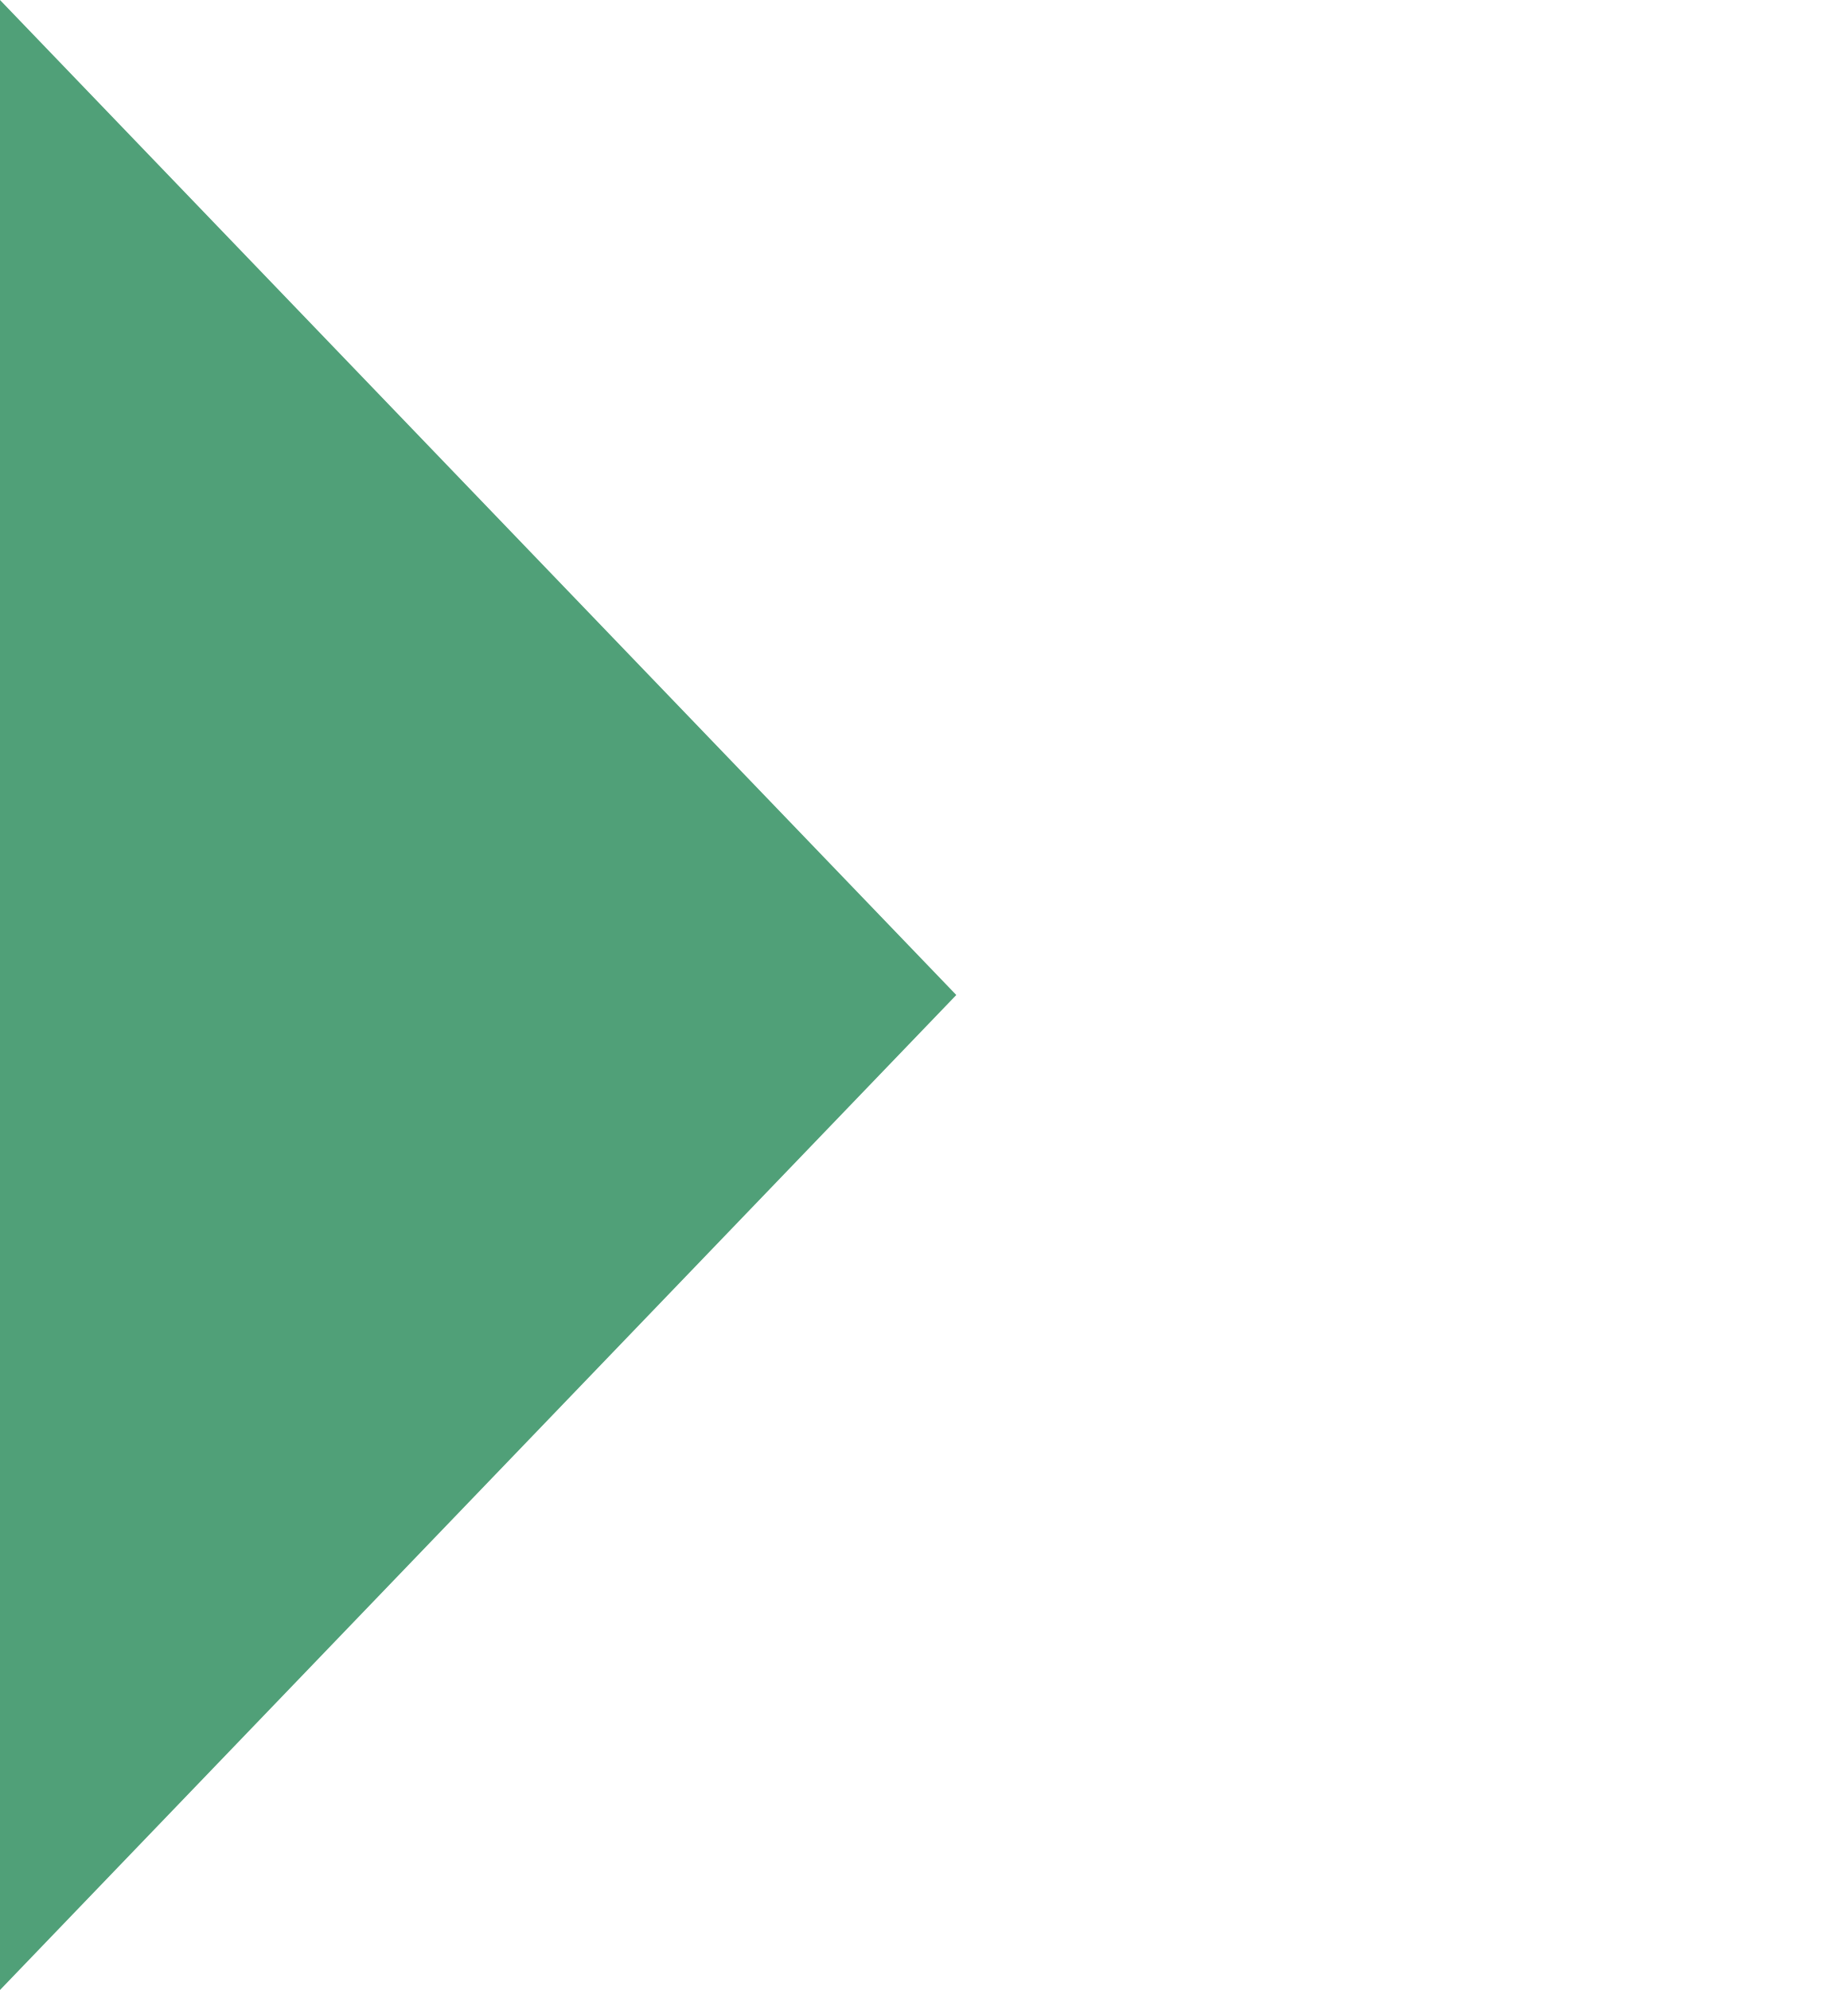
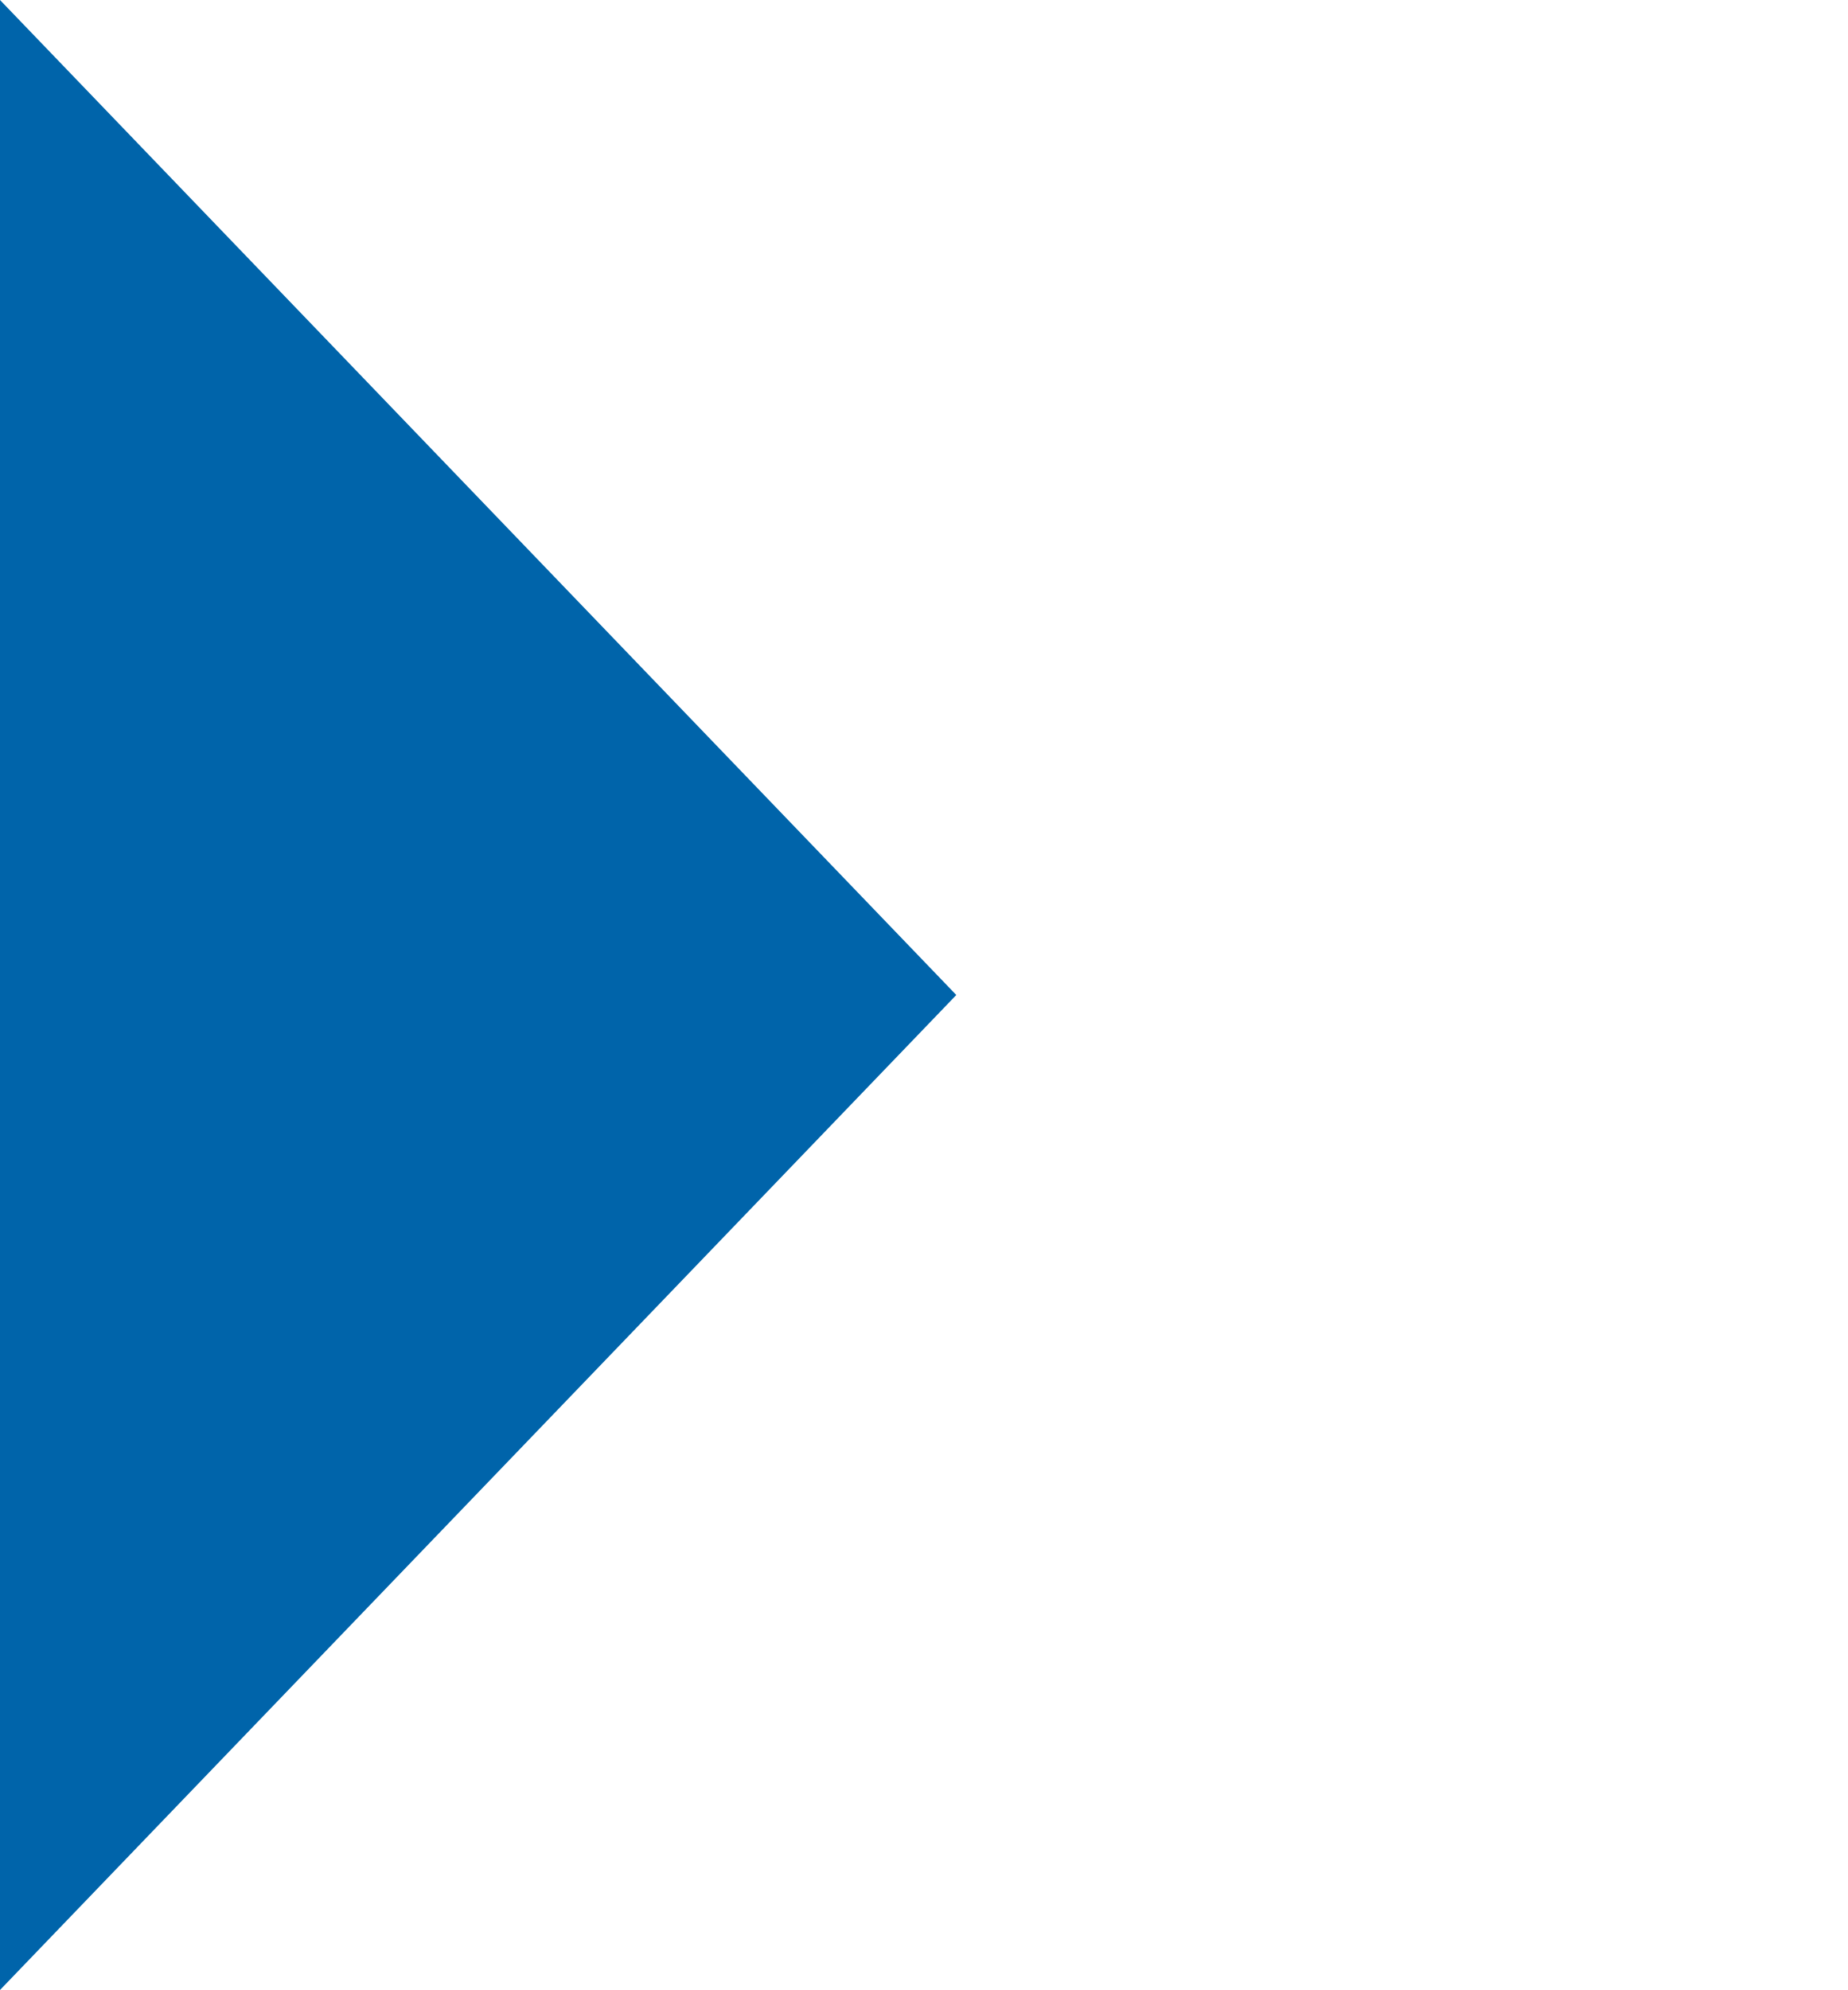
- <svg xmlns="http://www.w3.org/2000/svg" height="14px" version="1.1" viewBox="0 0 13 14" width="13px" id="svg12">
+ <svg xmlns="http://www.w3.org/2000/svg" id="svg12" viewBox="0 0 13 14" height="14px" width="13px" version="1.1">
  <defs id="defs6" />
-   <g id="Page-1" style="fill:#50a078;fill-opacity:1;fill-rule:evenodd;stroke:none;stroke-width:1" transform="matrix(0.6117103,0,0,1,-0.3058552,0)">
-     <g id="Icons-AV" transform="translate(-88,-88)" style="fill:#50a078;fill-opacity:1">
-       <g id="play-arrow" transform="translate(88.5,88)" style="fill:#50a078;fill-opacity:1">
-         <path d="M 0,0 V 14 L 11,7 Z" id="Shape" style="fill:#50a078;fill-opacity:1" />
+   <g id="Page-1" transform="matrix(0.6117103,0,0,1,-0.3058552,0)" style="fill:#0064aa;fill-opacity:1;fill-rule:evenodd;stroke:none;stroke-width:1">
+     <g id="Icons-AV" transform="translate(-88,-88)" style="fill:#0064aa;fill-opacity:1">
+       <g id="play-arrow" transform="translate(88.5,88)" style="fill:#0064aa;fill-opacity:1">
+         <path id="Shape" style="fill:#0064aa;fill-opacity:1" d="M 0,0 V 14 L 11,7 Z" />
      </g>
    </g>
  </g>
</svg>
